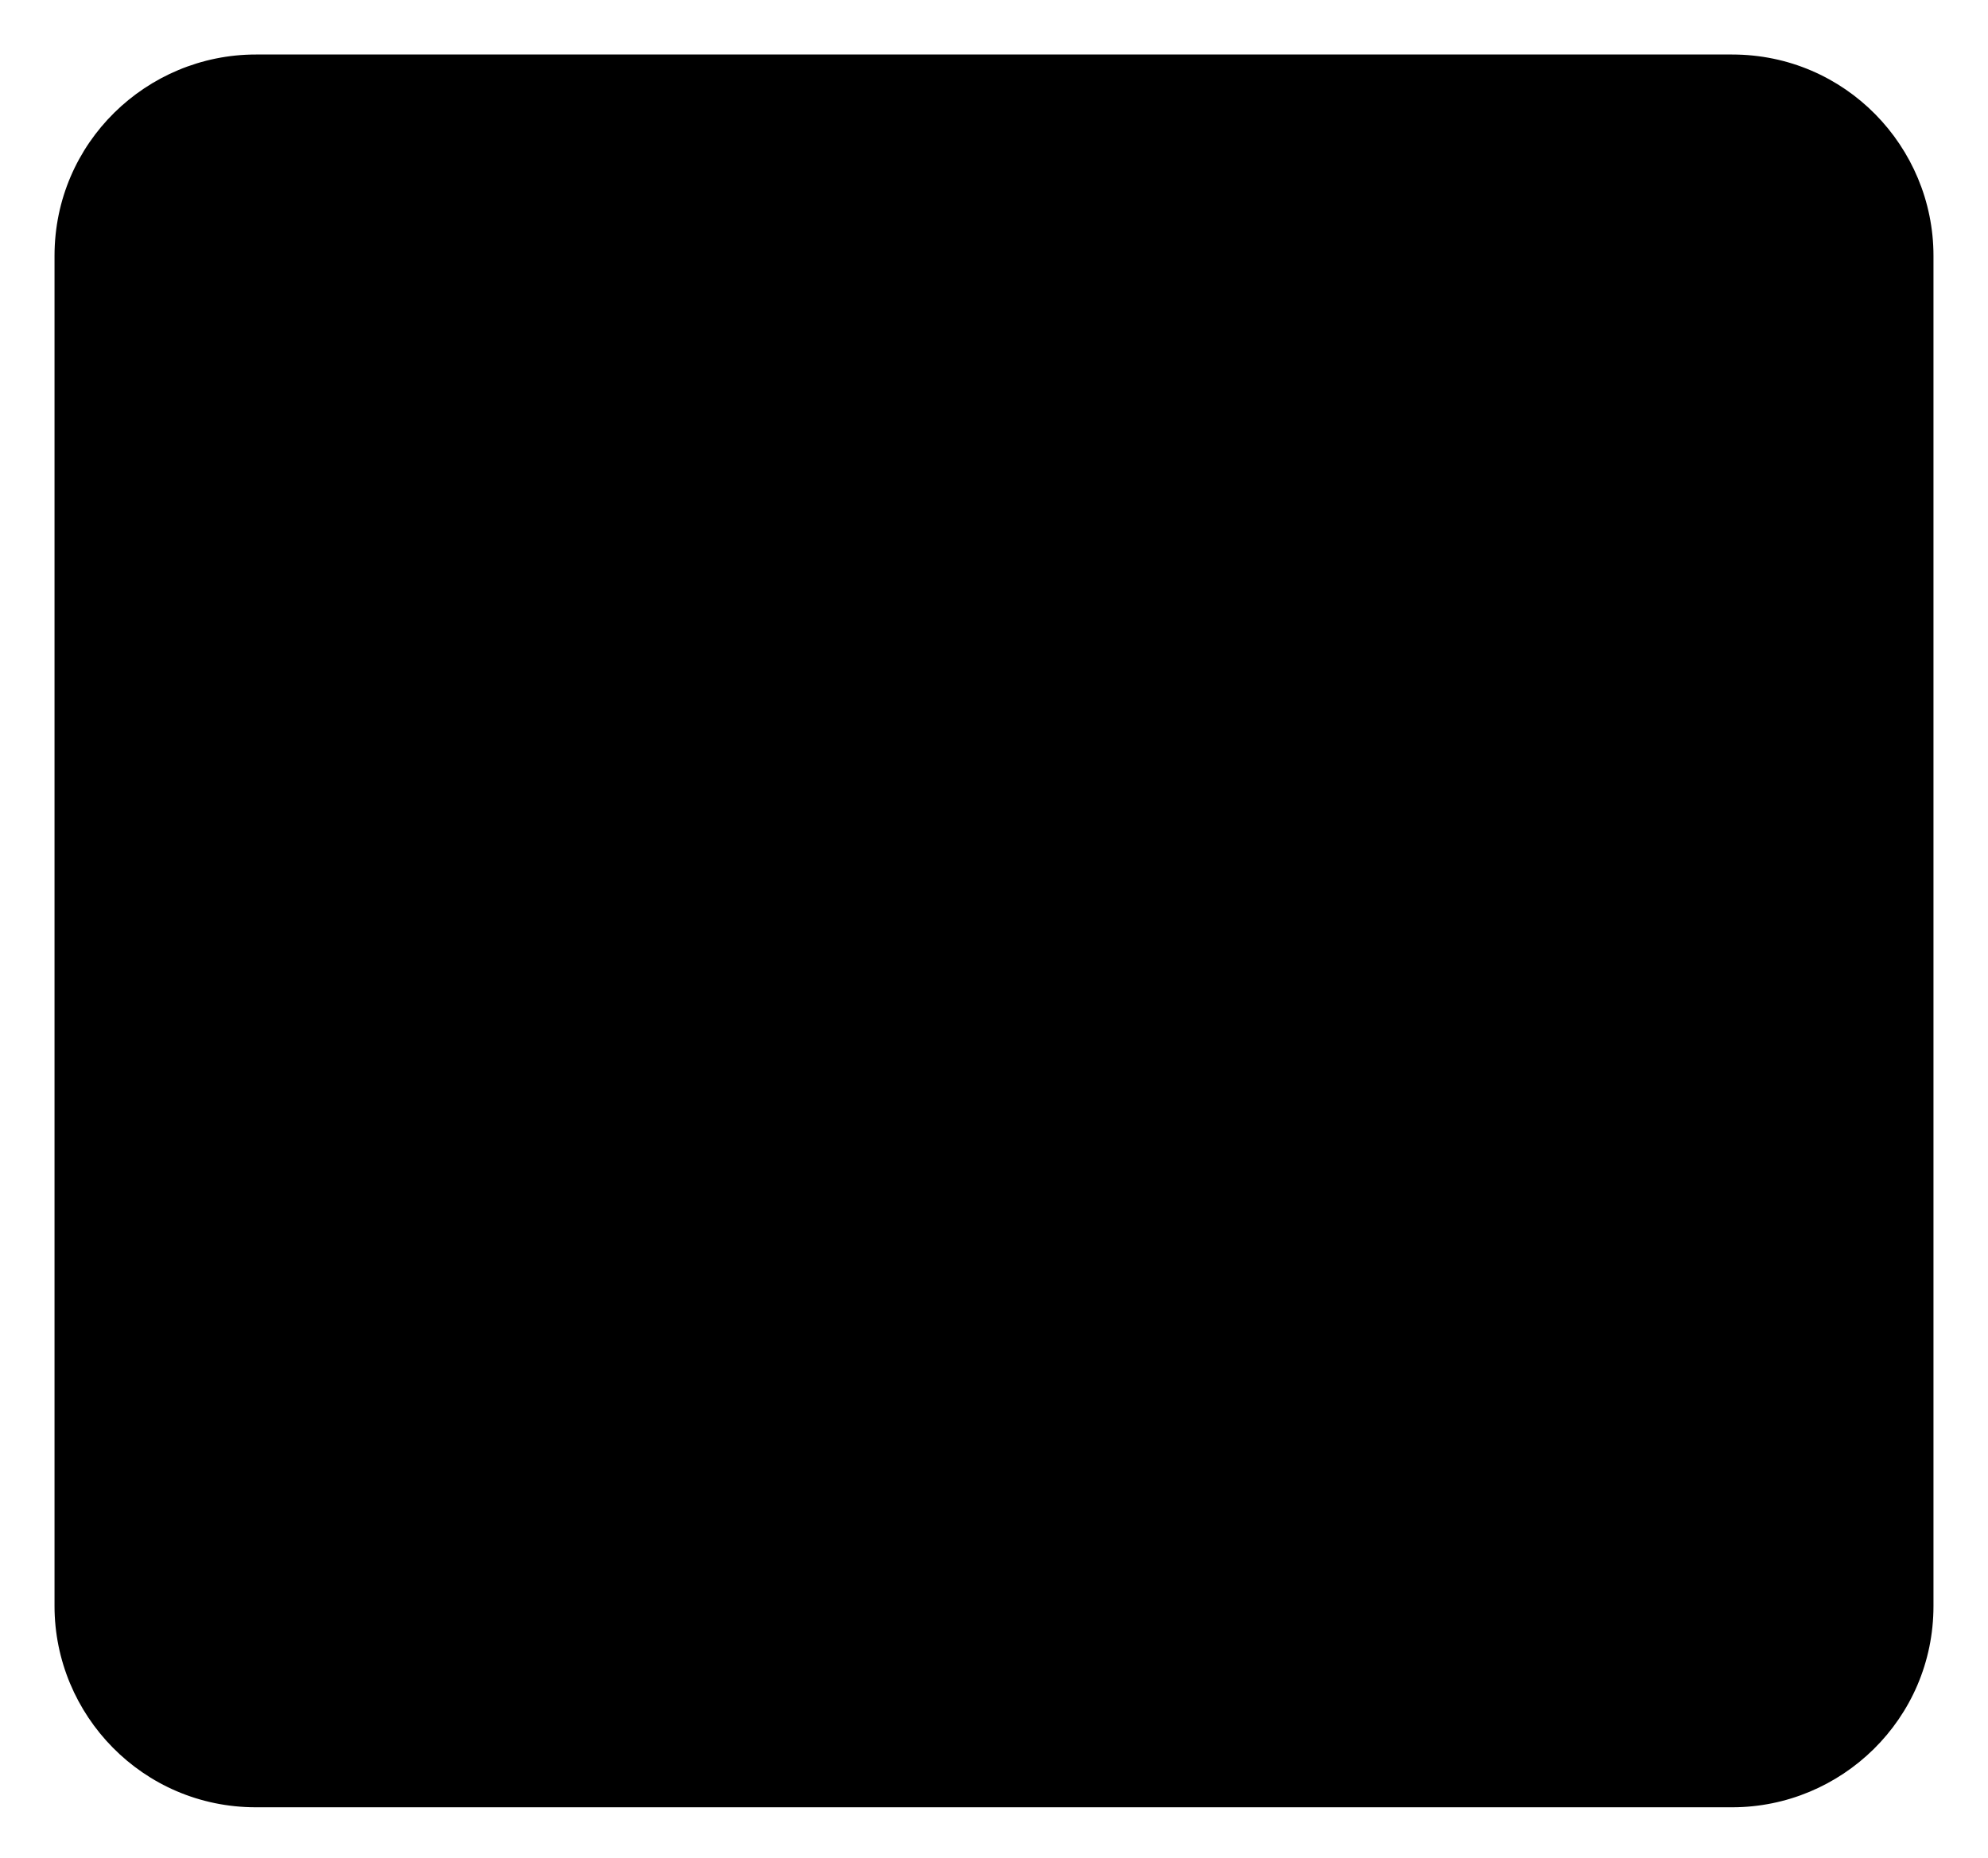
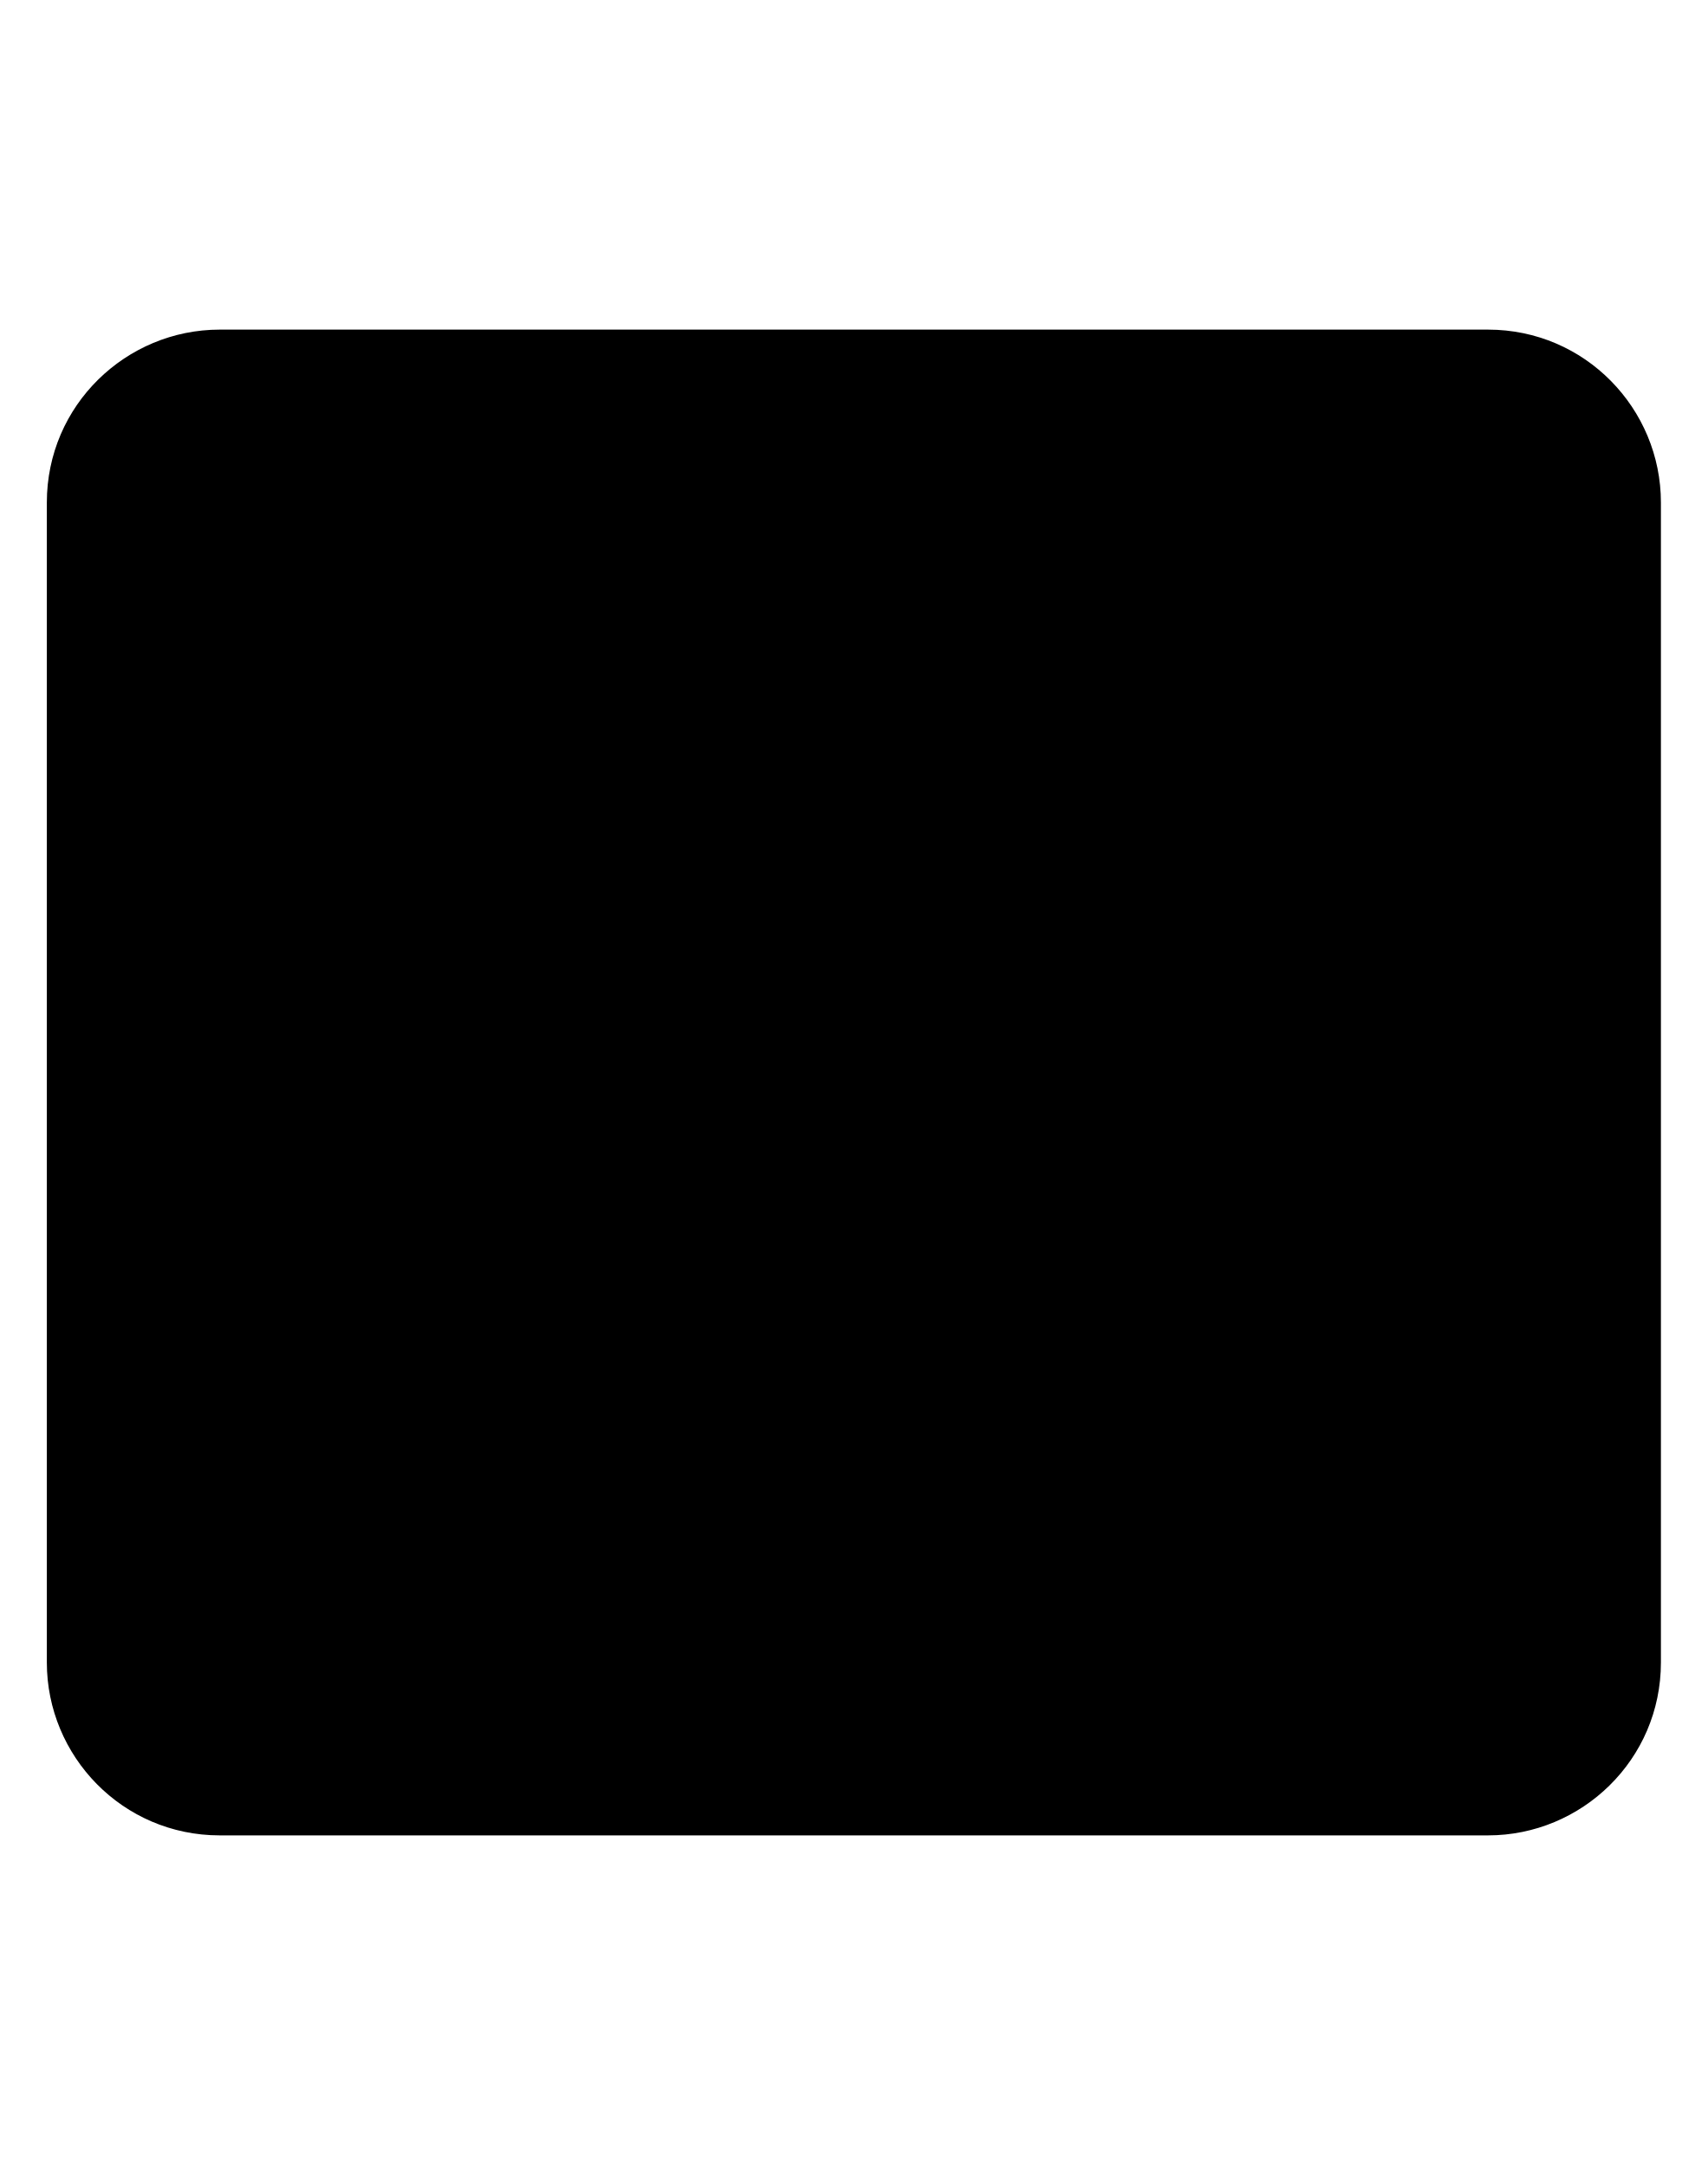
- <svg xmlns="http://www.w3.org/2000/svg" viewBox="0 0 47.4 44.3" class="ionicon usePageByAliasionicon-fill-none ionicon-stroke-width ionicon-fill-none">
-   <path class="st0" d="M41.3 1.3c2.7 0 4.8 2.2 4.8 4.8v32.2c0 2.7-2.2 4.8-4.8 4.8H6.1c-2.7 0-4.8-2.2-4.8-4.8V6.1c0-2.7 2.2-4.8 4.8-4.8h35.2zM1.6 29.1h43.9M1.6 15.2h44.5M31.3 1.4v41.4m-15-41.3v41.4" />
+ <svg xmlns="http://www.w3.org/2000/svg" class="ionicon icon-fill-none ionicon-stroke-width ionicon-fill-none" viewBox="0 0 47.4 60.1">
+   <path d="M41.3 9.15c2.7 0 4.8 2.2 4.8 4.8v32.2c0 2.7-2.2 4.8-4.8 4.8H6.1c-2.7 0-4.8-2.2-4.8-4.8v-32.2c0-2.7 2.2-4.8 4.8-4.8h35.2zM1.6 36.95h43.9M1.6 23.05h44.5M31.3 9.25v41.4m-15-41.3v41.4" class="st0" />
</svg>
